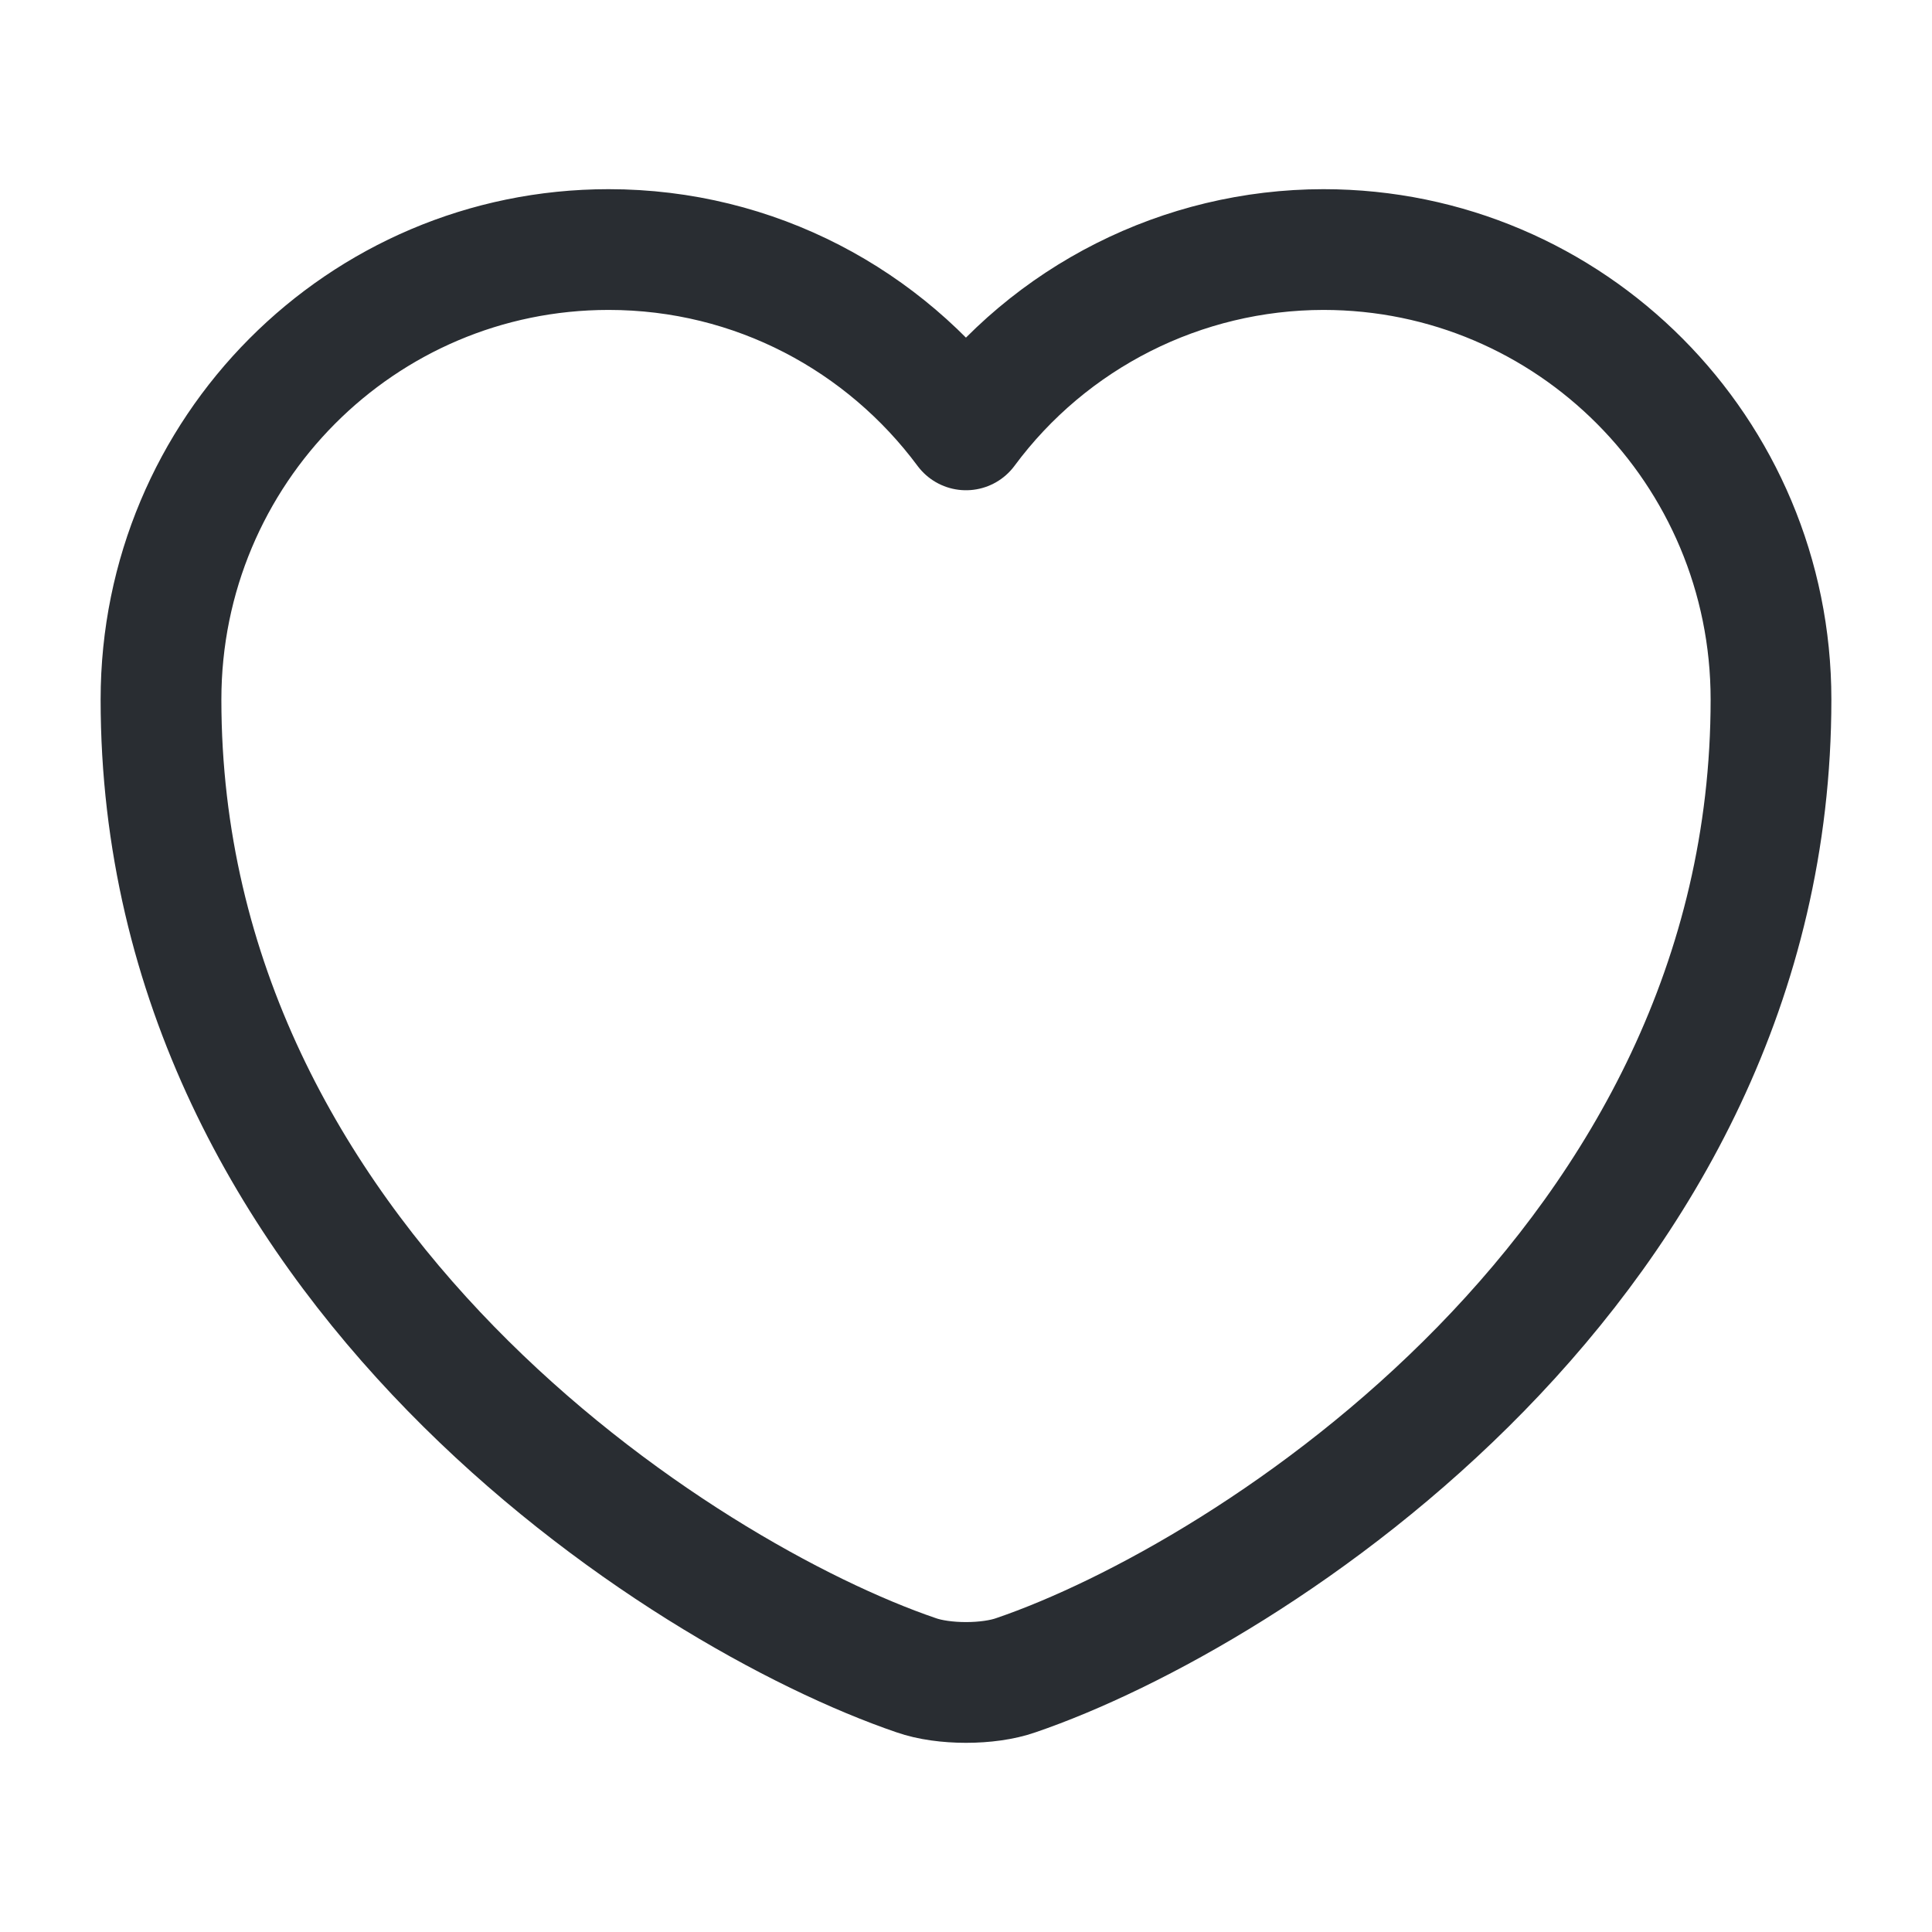
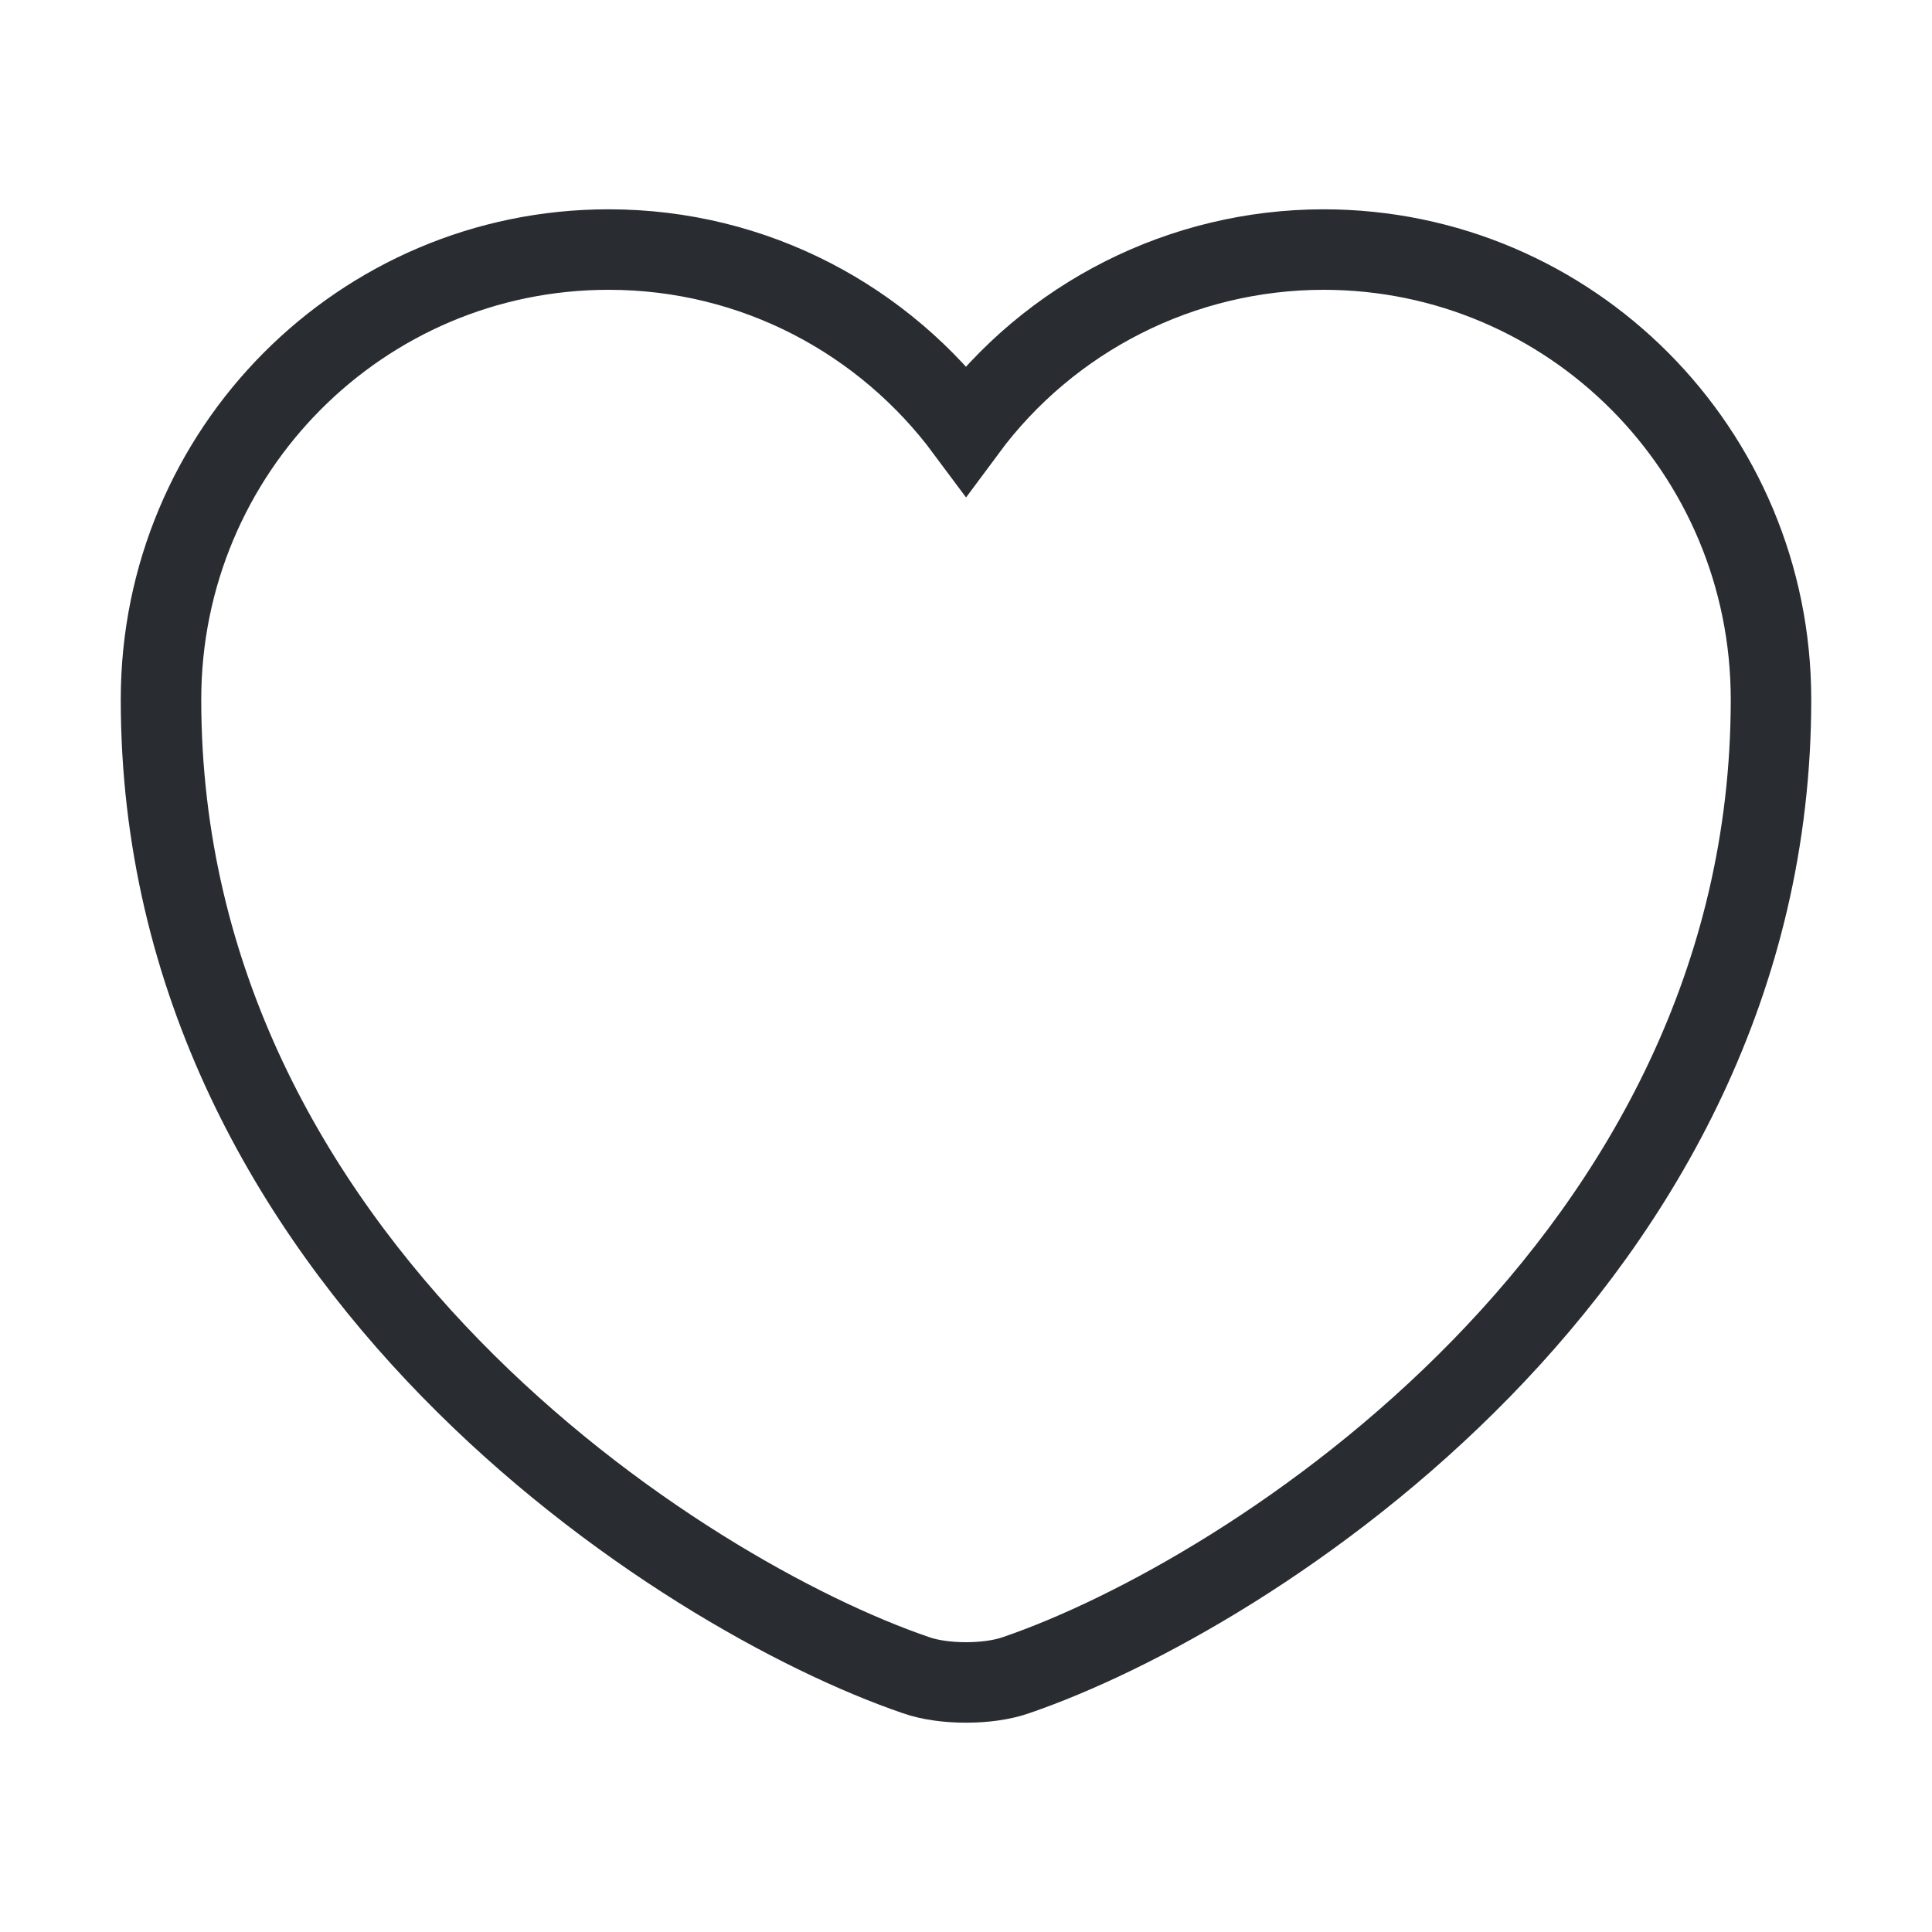
<svg xmlns="http://www.w3.org/2000/svg" width="24" height="24" fill="none">
-   <path stroke="#292D32" stroke-linecap="round" stroke-linejoin="round" stroke-width="1.5" d="M12.62 20.81c-.34.12-.9.12-1.24 0C8.48 19.82 2 15.69 2 8.69 2 5.6 4.49 3.1 7.56 3.1c1.82 0 3.43.88 4.44 2.24a5.53 5.53 0 0 1 4.44-2.24C19.51 3.1 22 5.6 22 8.69c0 7-6.48 11.13-9.38 12.12Z" />
+   <path stroke="#292D32" strokeLinecap="round" strokeLinejoin="round" strokeWidth="1.5" d="M12.62 20.81c-.34.12-.9.12-1.24 0C8.48 19.82 2 15.69 2 8.69 2 5.6 4.49 3.1 7.56 3.1c1.82 0 3.43.88 4.44 2.24a5.53 5.53 0 0 1 4.44-2.24C19.51 3.1 22 5.6 22 8.69c0 7-6.48 11.13-9.38 12.12Z" />
</svg>
